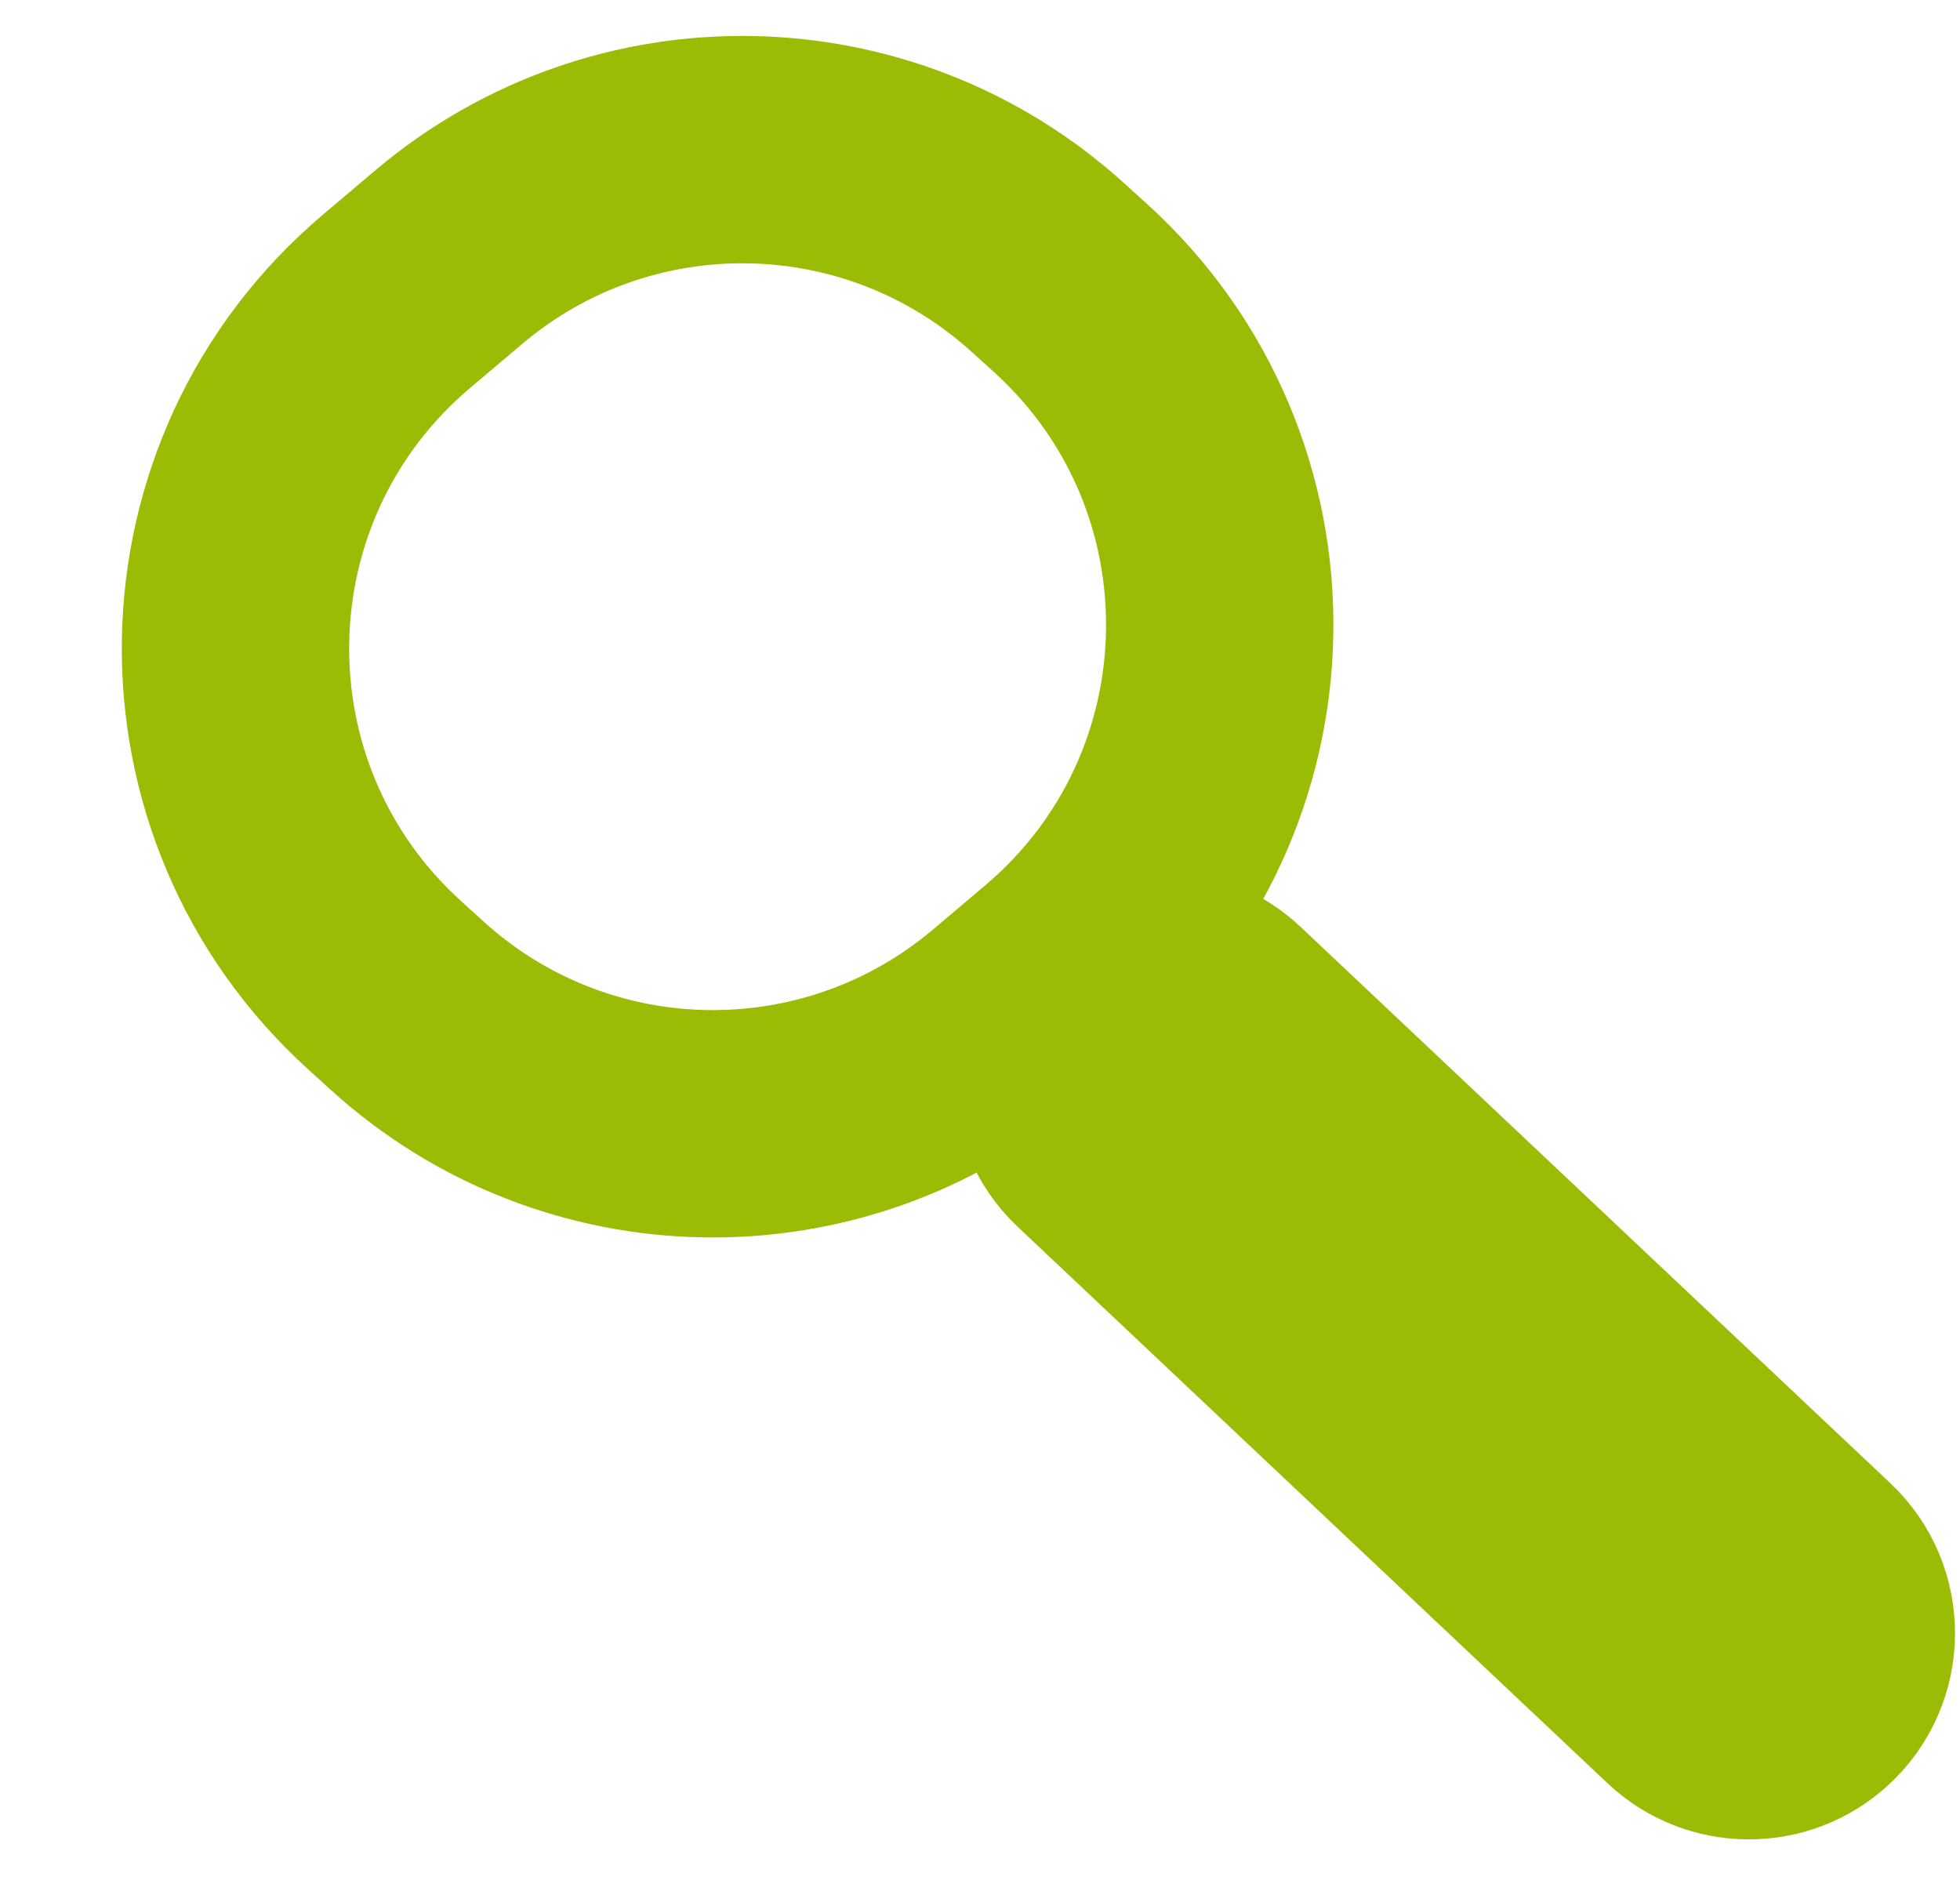
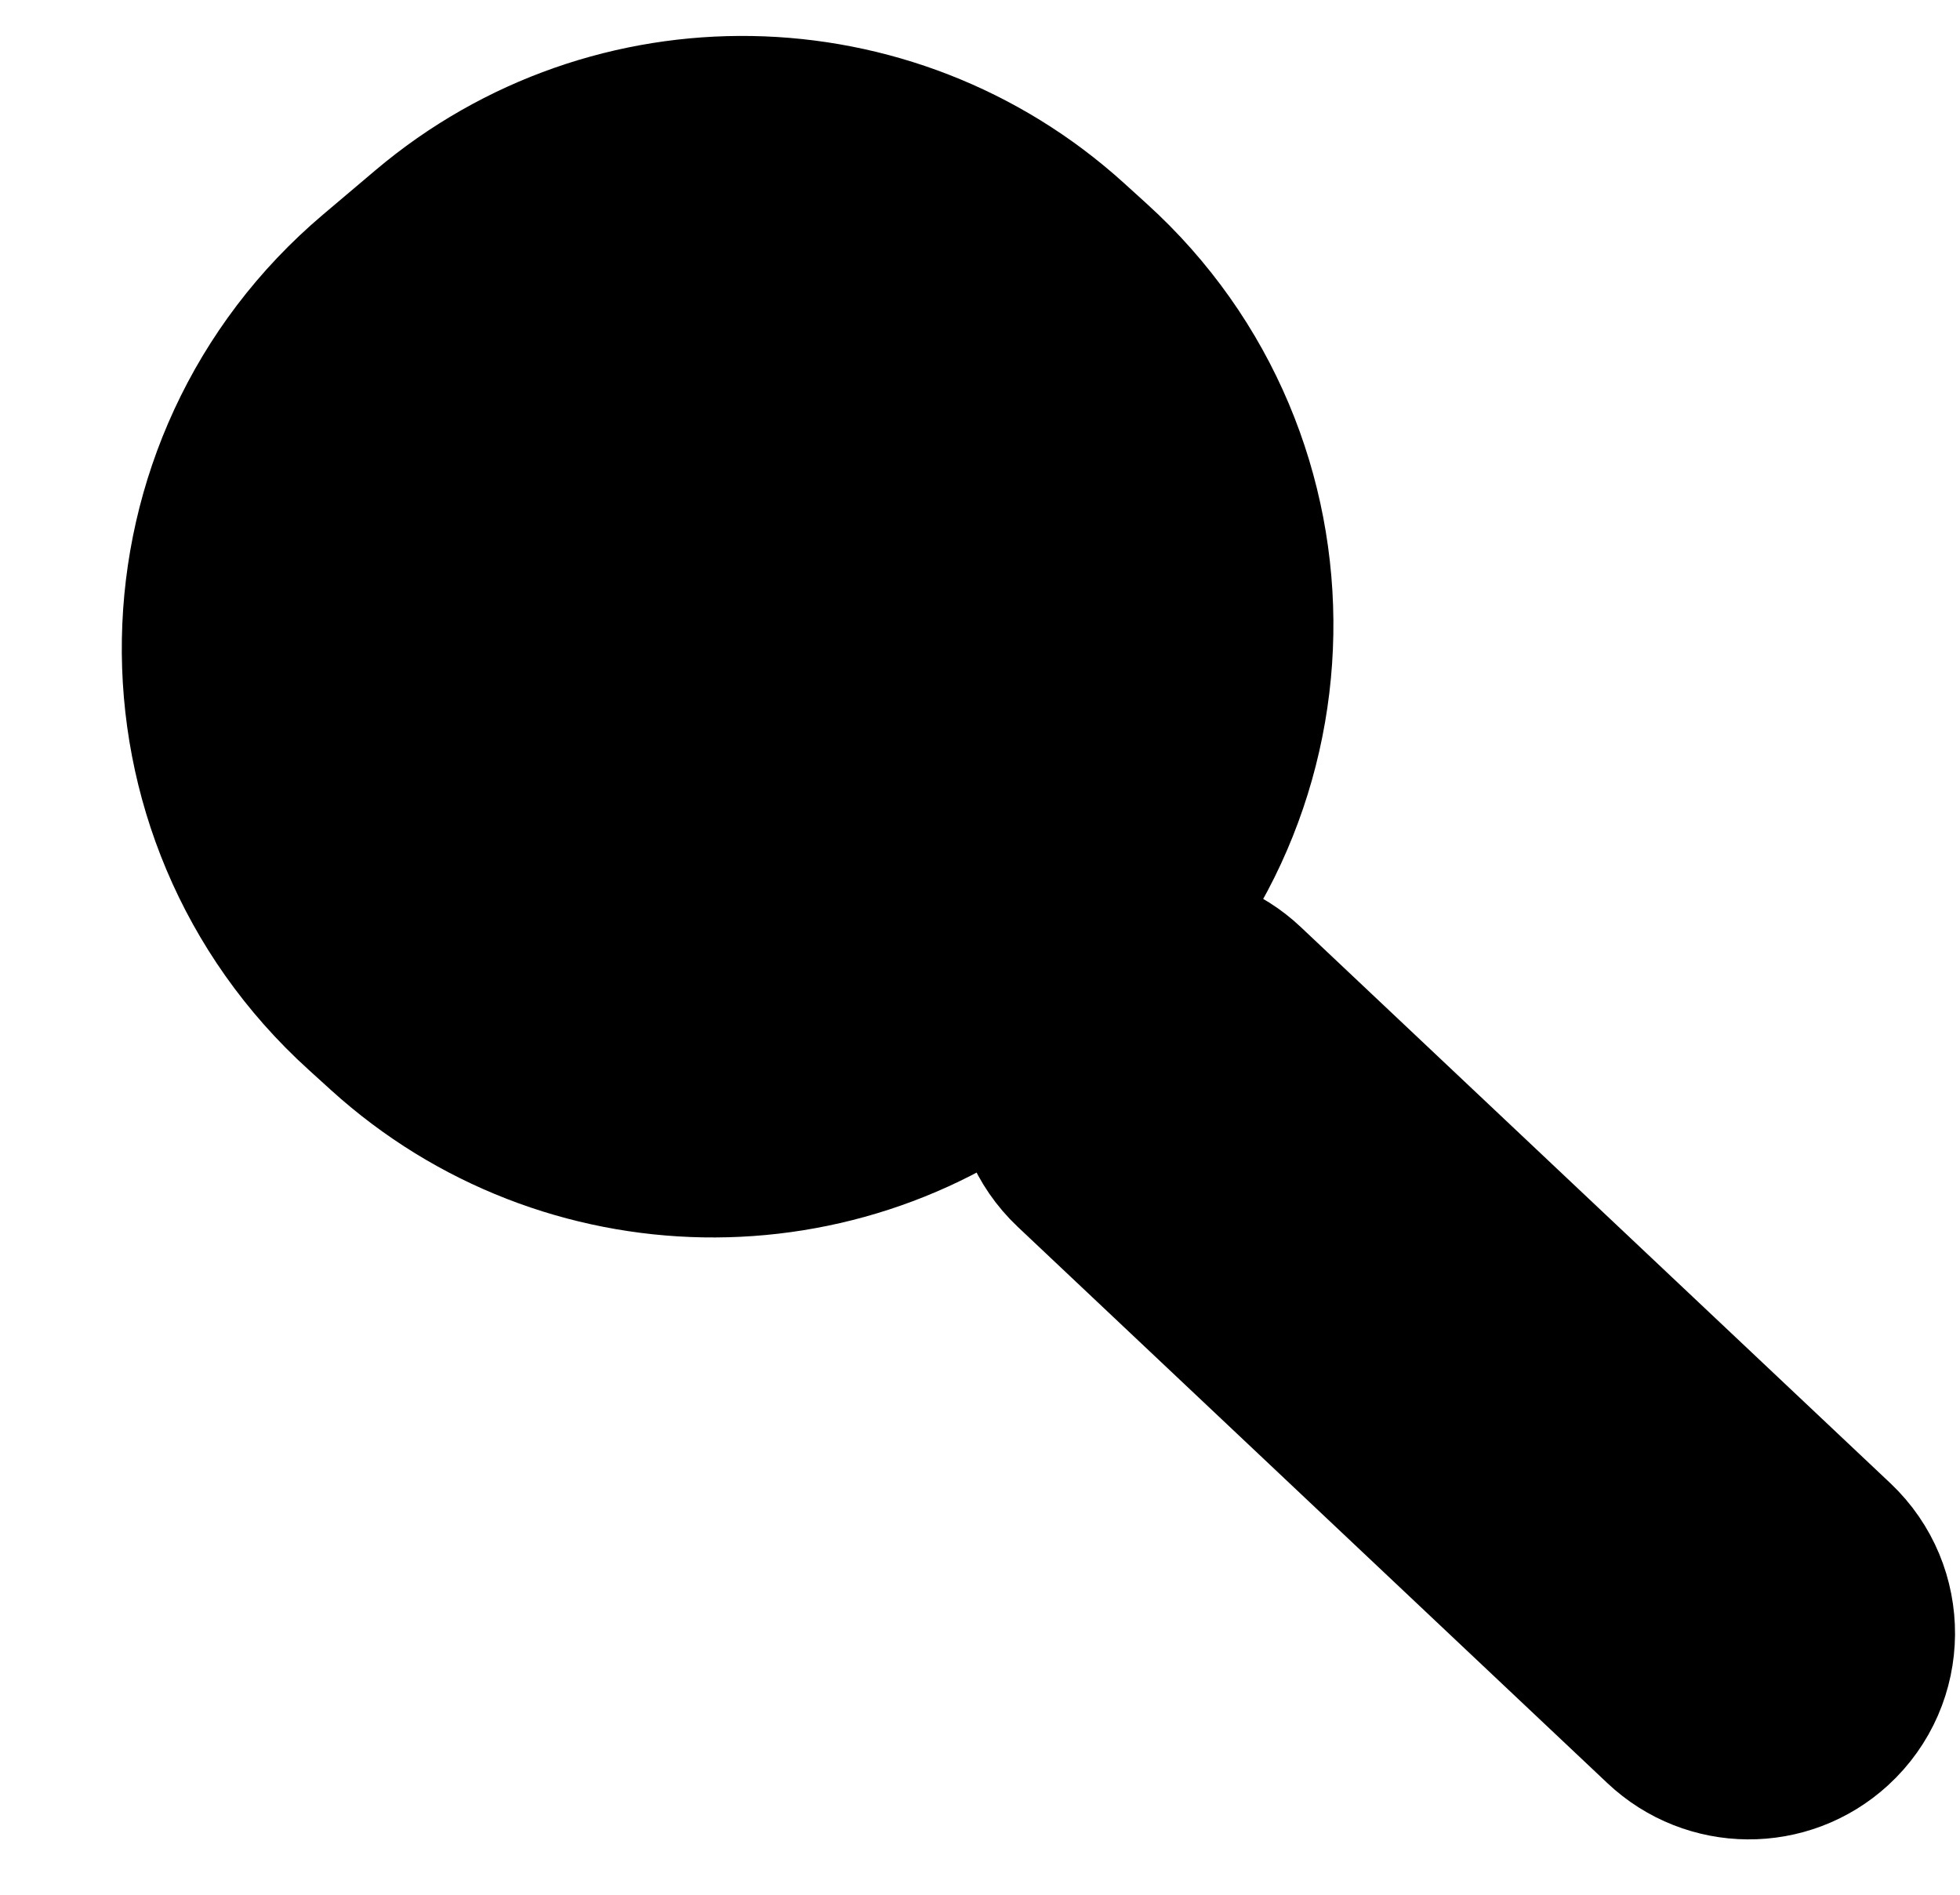
<svg xmlns="http://www.w3.org/2000/svg" width="30" height="29" viewBox="0 0 30 29" fill="none">
-   <path d="M6.07 4.611L6.868 3.936C9.531 1.683 13.452 1.75 16.037 4.093L16.383 4.406C19.502 7.233 19.418 12.16 16.204 14.879L15.406 15.554C12.742 17.807 8.822 17.74 6.237 15.397L5.891 15.083C2.771 12.256 2.856 7.329 6.07 4.611Z" stroke="#9ABC04" stroke-width="3.48" />
-   <path d="M27.979 23.714C28.724 24.418 28.715 25.606 27.959 26.298C27.278 26.922 26.231 26.914 25.559 26.28L16.533 17.765C15.788 17.062 15.797 15.874 16.552 15.182C17.234 14.558 18.281 14.566 18.953 15.2L23.56 19.546L27.979 23.714Z" fill="#9ABC04" stroke="#9ABC04" stroke-width="2.784" />
+   <path d="M16.037 4.093C13.452 1.75 9.531 1.683 6.868 3.936L6.07 4.611C2.856 7.329 2.771 12.256 5.891 15.083L6.237 15.397C8.822 17.74 12.742 17.807 15.406 15.554L16.204 14.879C19.418 12.16 19.502 7.233 16.383 4.407L16.037 4.093Z" fill="black" stroke="black" stroke-width="3.48" />
+   <path d="M27.979 23.714C28.724 24.418 28.715 25.606 27.959 26.298C27.278 26.922 26.231 26.914 25.559 26.28L16.533 17.765C15.788 17.062 15.797 15.874 16.552 15.182C17.234 14.558 18.281 14.566 18.953 15.2L23.56 19.546L27.979 23.714Z" fill="black" stroke="black" stroke-width="2.784" />
</svg>
